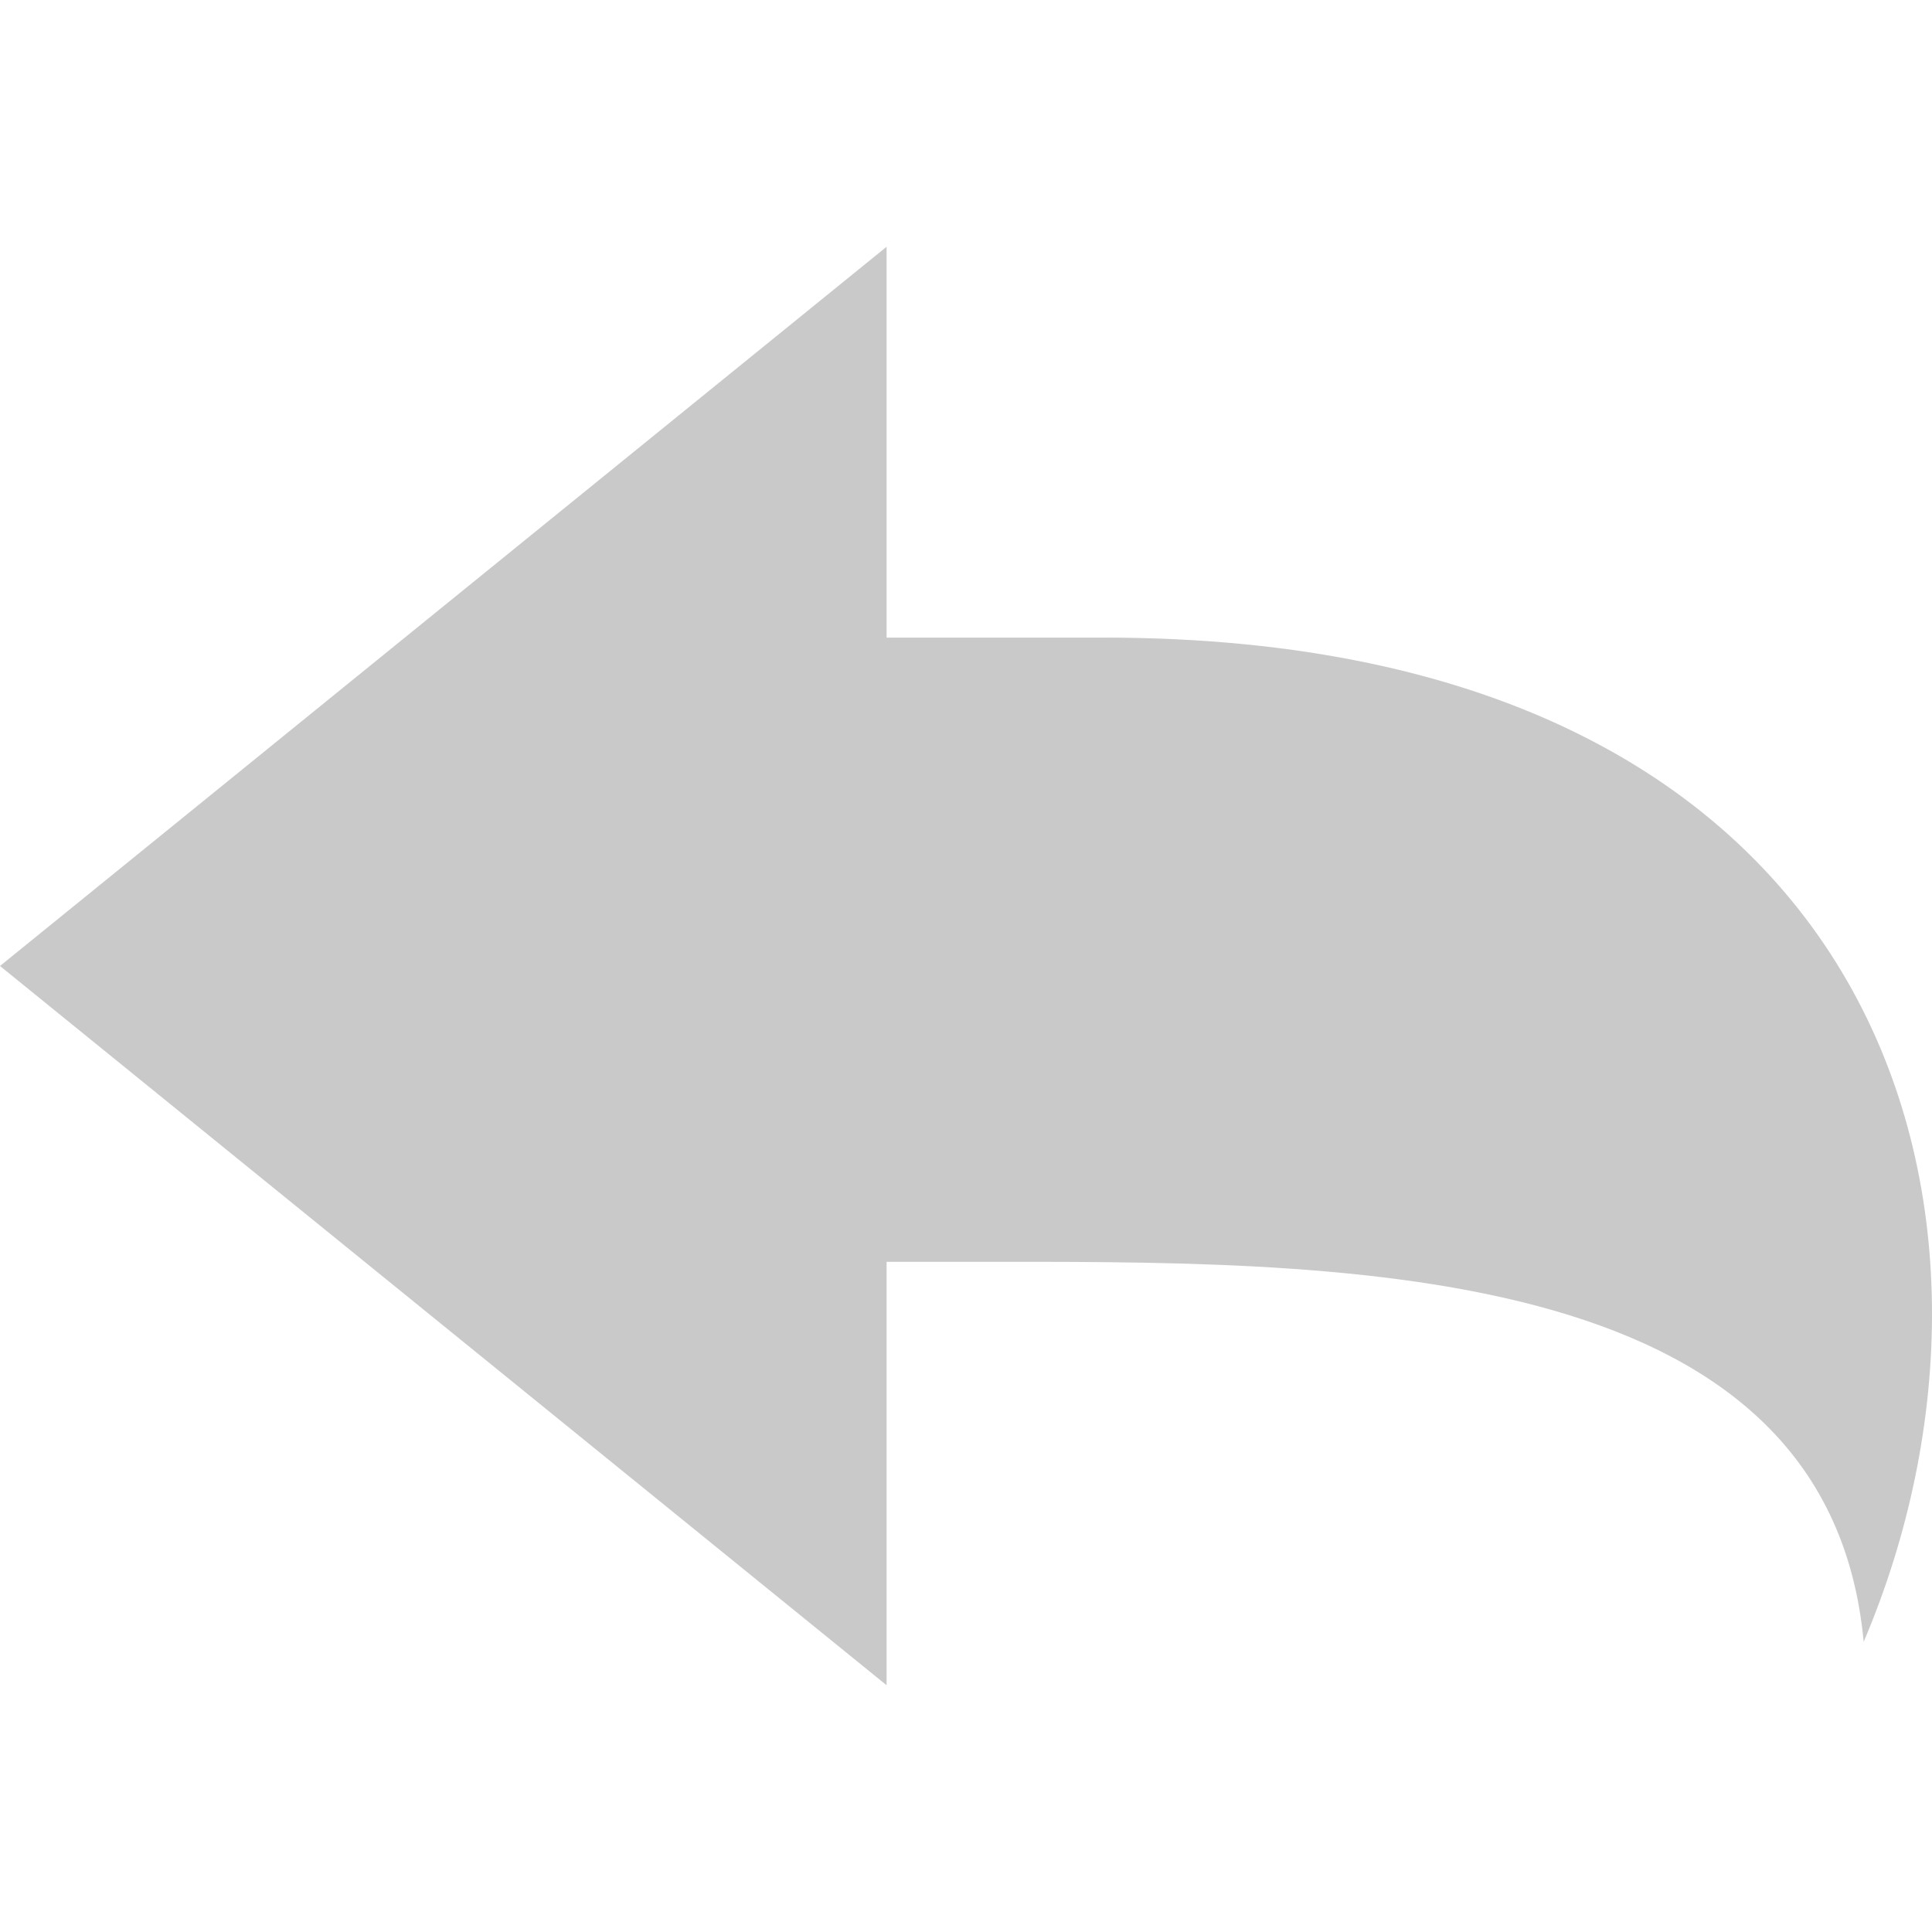
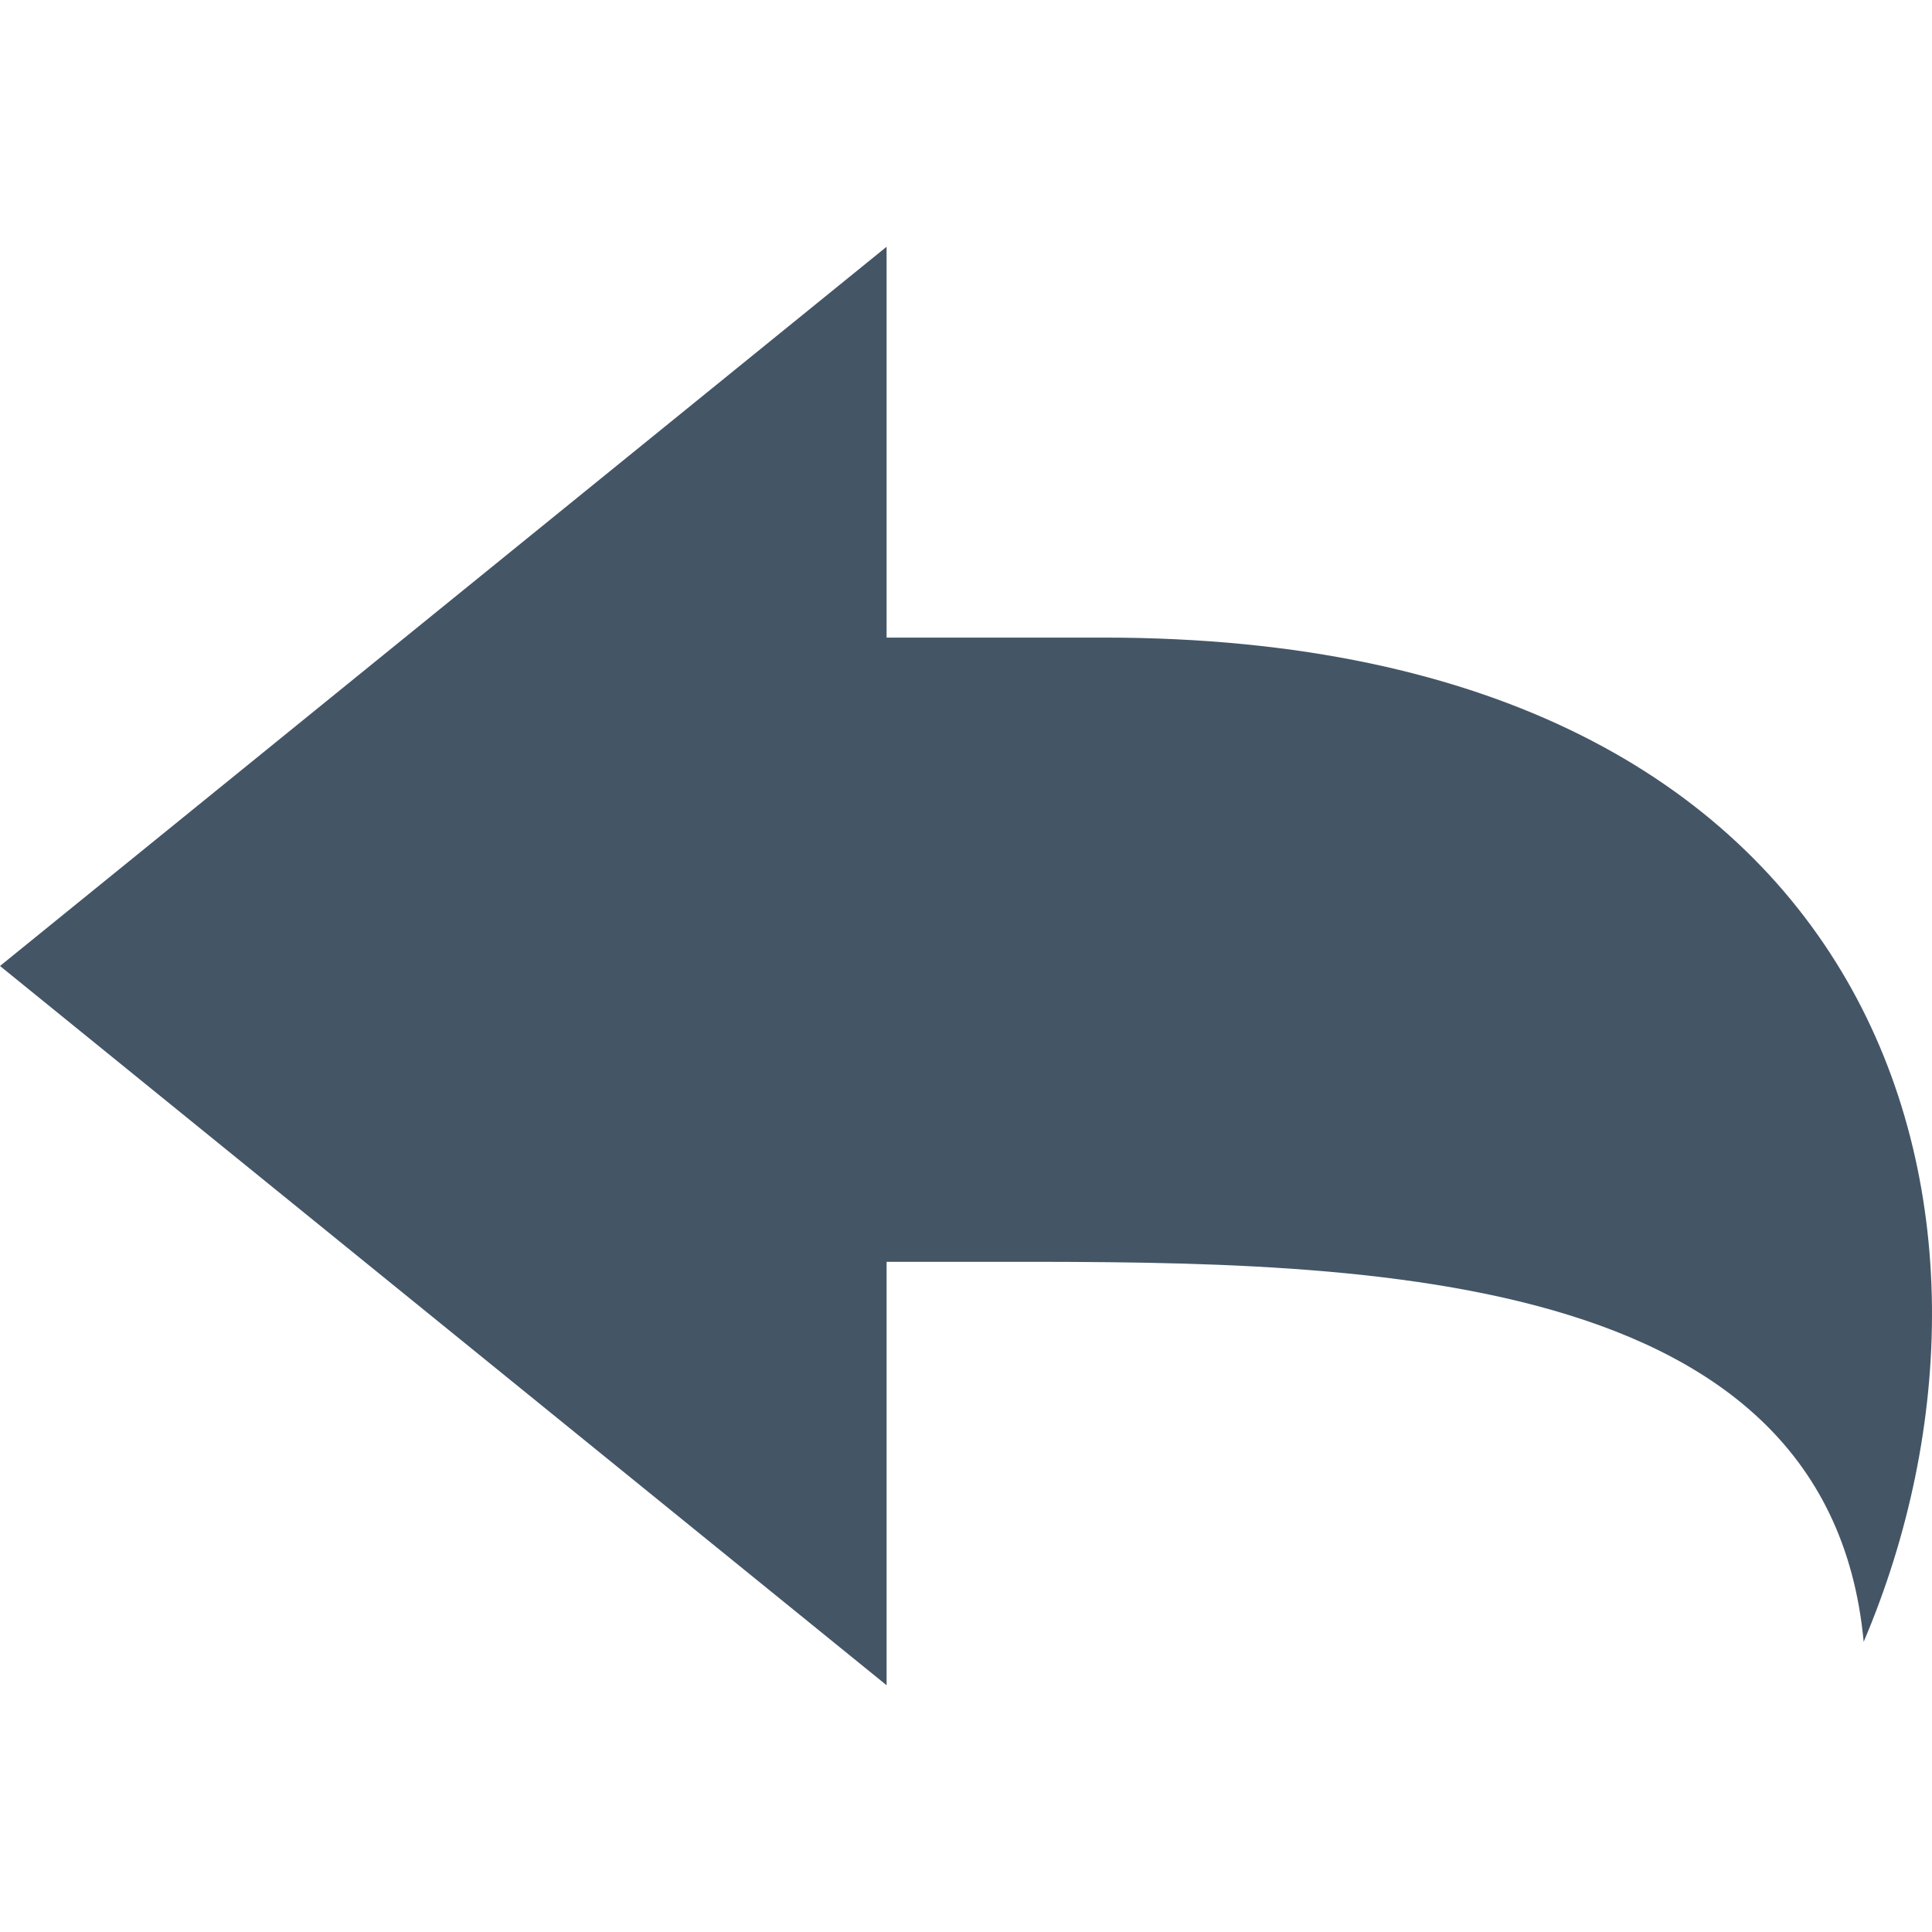
- <svg xmlns="http://www.w3.org/2000/svg" version="1.1" id="_x32_" x="0px" y="0px" viewBox="0 0 512 512" style="width: 256px; height: 256px; opacity: 1;" xml:space="preserve">
-   <style type="text/css">
- 	.st0{fill:#4B4B4B;}
- </style>
+ <svg xmlns="http://www.w3.org/2000/svg" version="1.1" id="_x32_" x="0px" y="0px" width="800px" height="800px" viewBox="0 0 800 800" enable-background="new 0 0 800 800" xml:space="preserve">
  <g>
-     <path class="st0" d="M292.497,168.968c-21.134,0-40.287,0-57.542,0V65.394L0,255.995l234.955,190.61V334.395   c7.132,0,14.331,0,21.578,0c95.305,0,227.772-2.396,237.359,100.701C541.847,322.408,501.086,168.968,292.497,168.968z" style="fill: rgb(201, 201, 201);" />
+     <path fill="#445566" d="M457.026,264.013c-33.021,0-62.948,0-89.909,0V102.178L0,399.992L367.117,697.82V522.492   c11.144,0,22.393,0,33.716,0c148.914,0,355.894-3.744,370.873,157.346C846.636,503.763,782.947,264.013,457.026,264.013z" />
  </g>
</svg>
